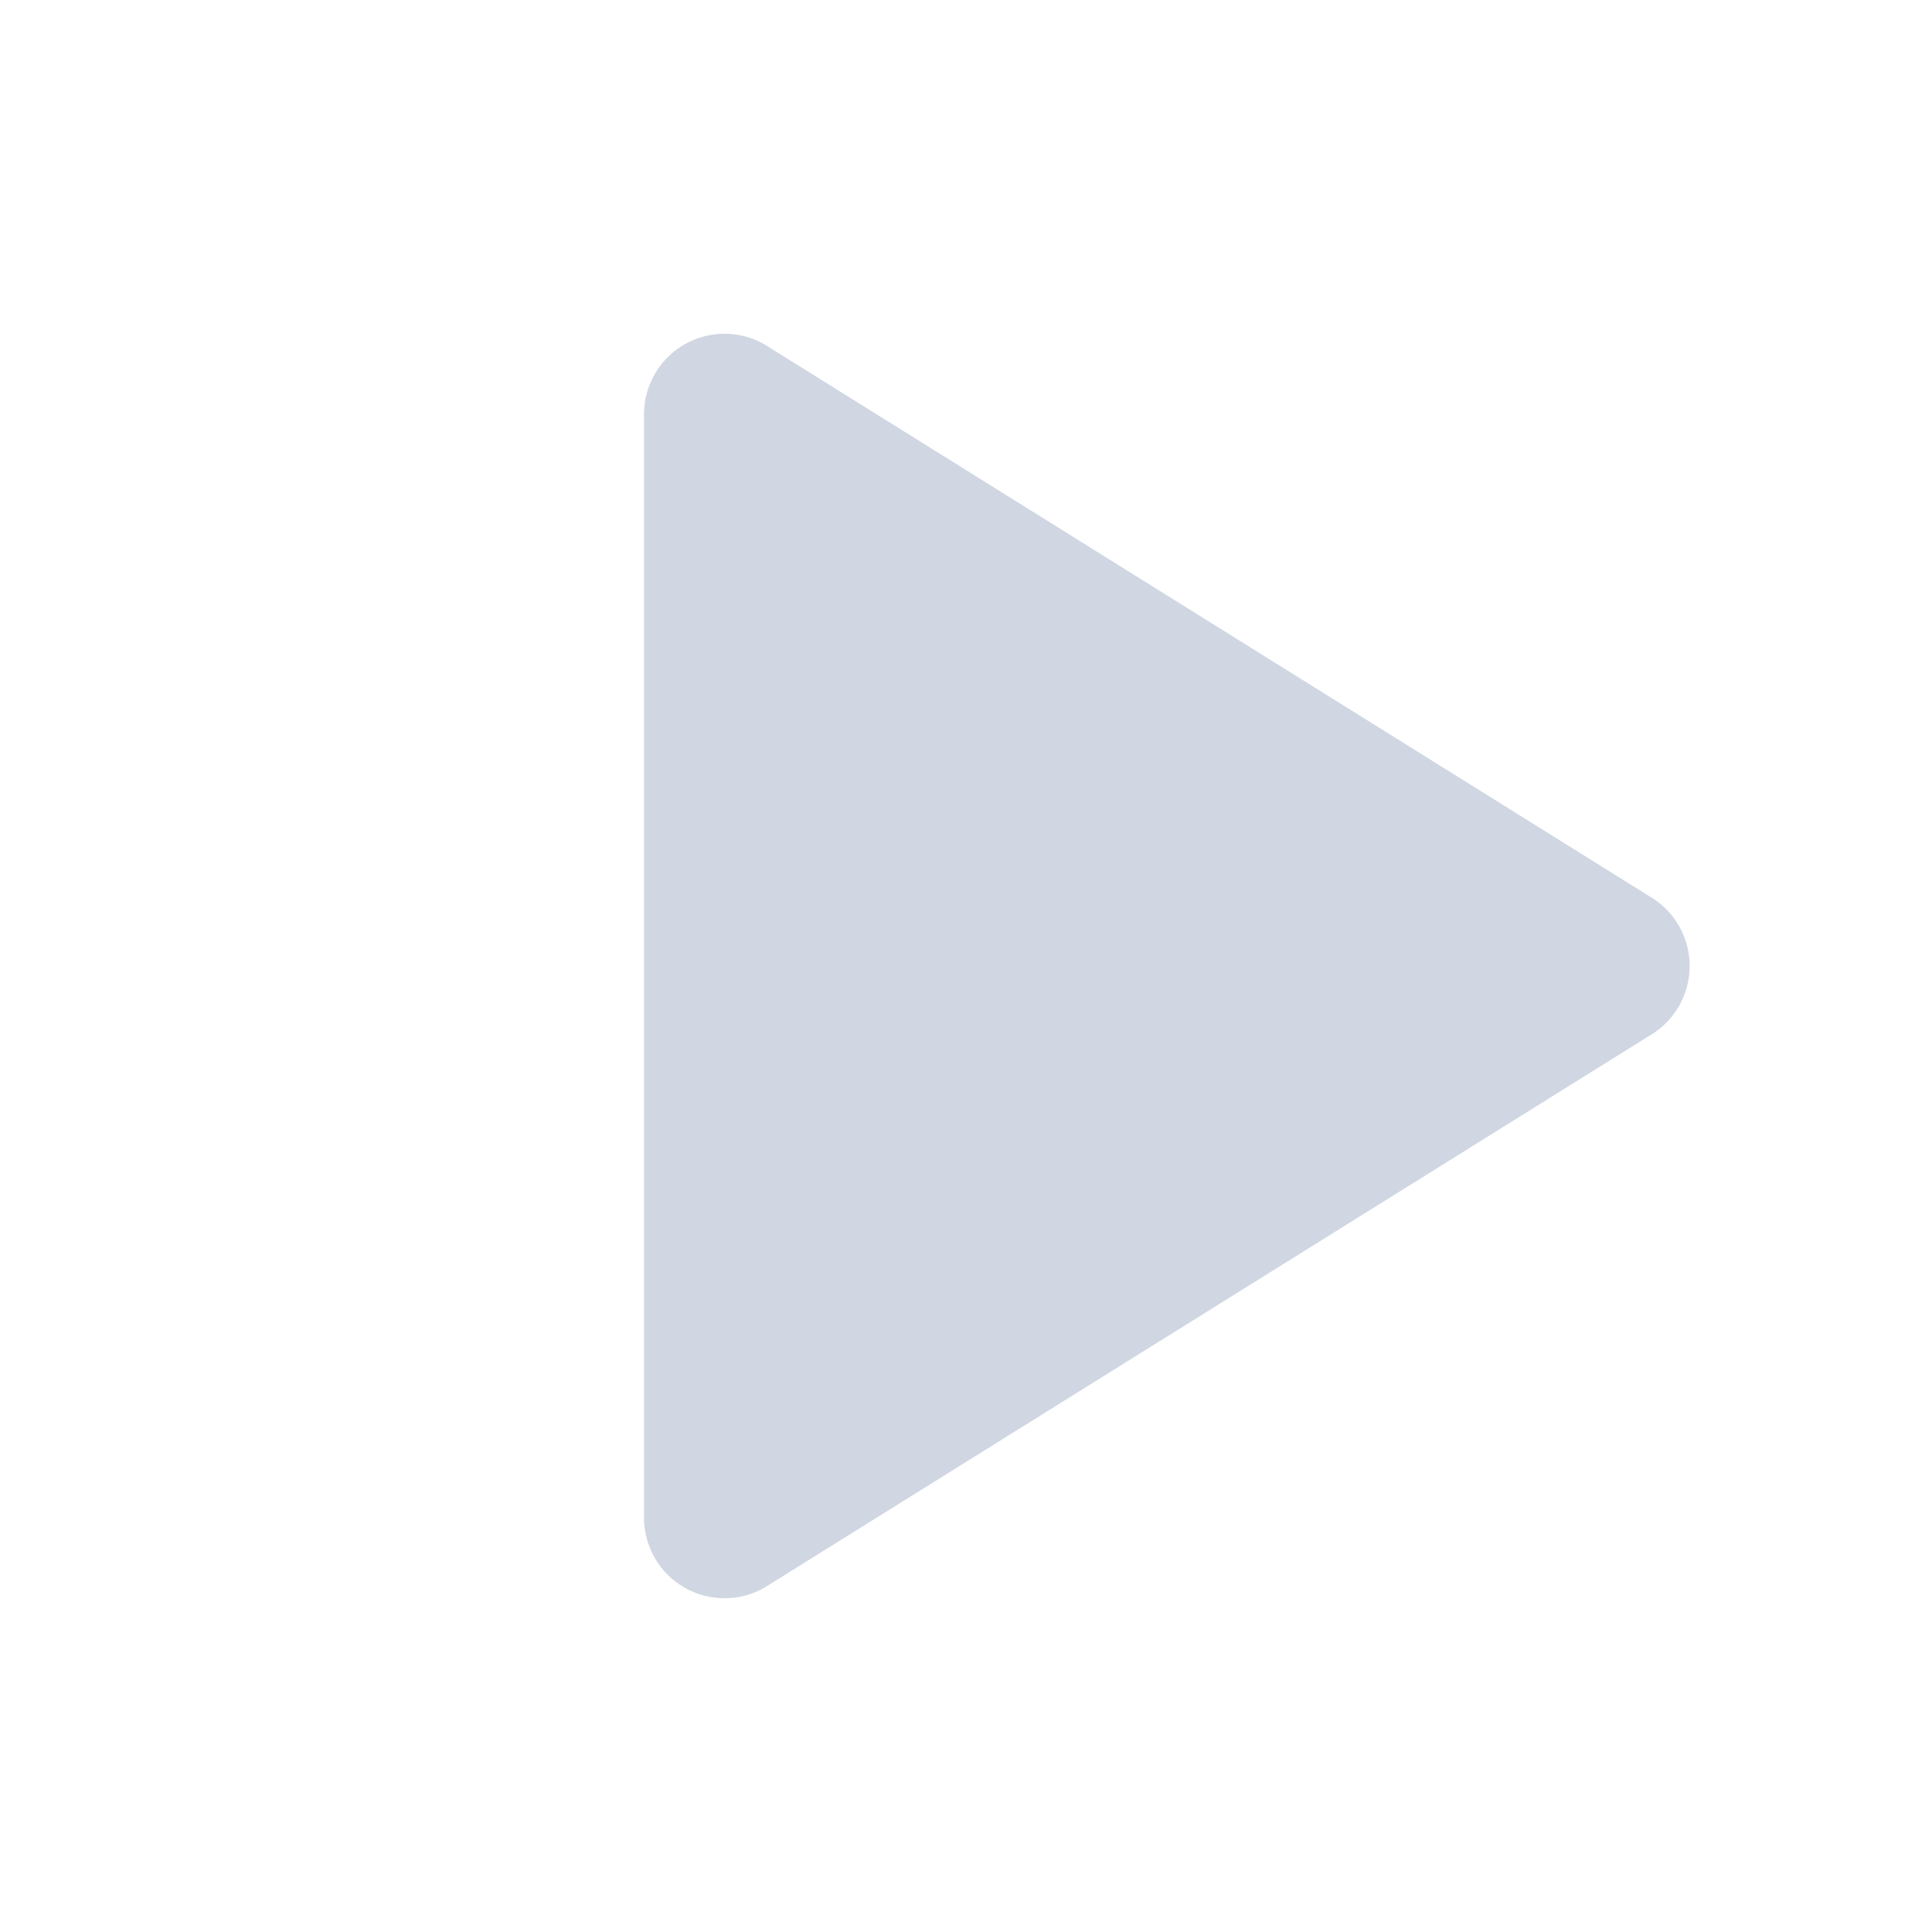
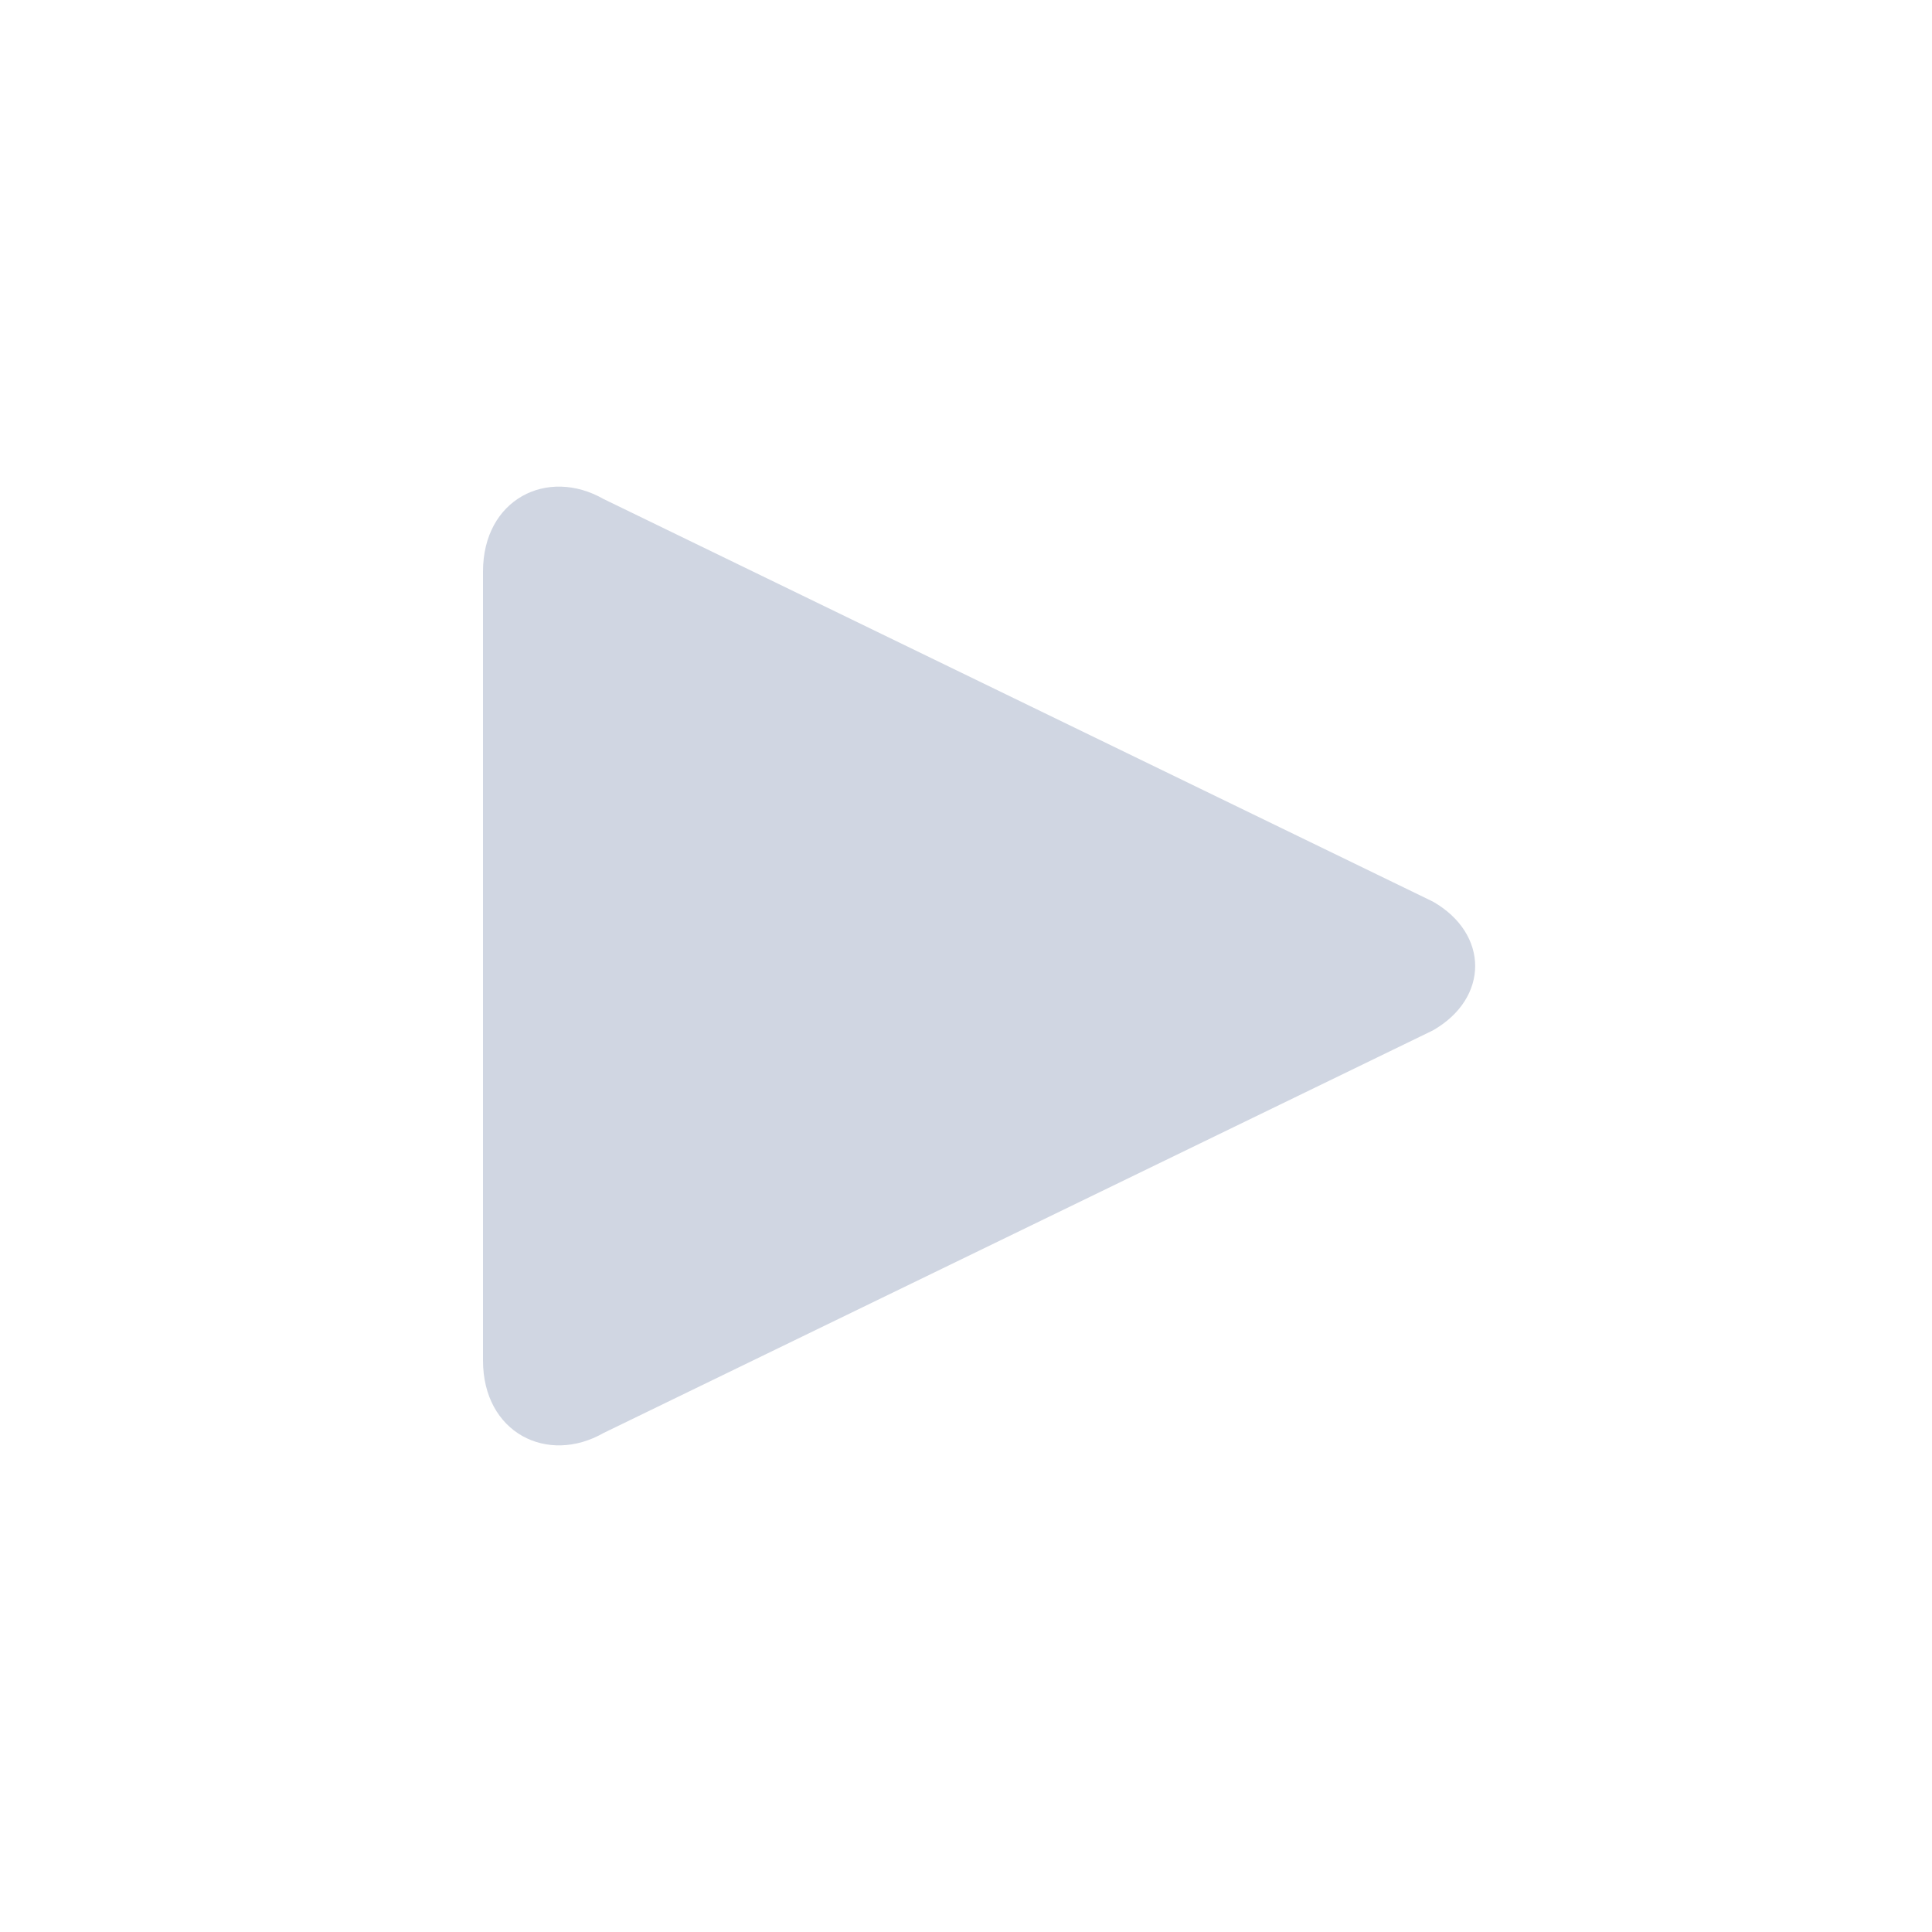
<svg xmlns="http://www.w3.org/2000/svg" viewBox="0 0 24 24" width="24" height="24">
-   <path d="M8 5.14v13.72a1 1 0 0 0 1.5.86l11-6.86a1 1 0 0 0 0-1.72l-11-6.86a1 1 0 0 0-1.5.86z" fill="#D0D6E2" />
+   <path d="M 7.5 6.2 C 6.8 5.8 6.0 6.2 6.0 7.1 L 6.0 16.9 C 6.0 17.8 6.8 18.2 7.5 17.8 L 17.8 12.8 C 18.5 12.4 18.5 11.6 17.8 11.2 Z" fill="#D0D6E2" />
</svg>
